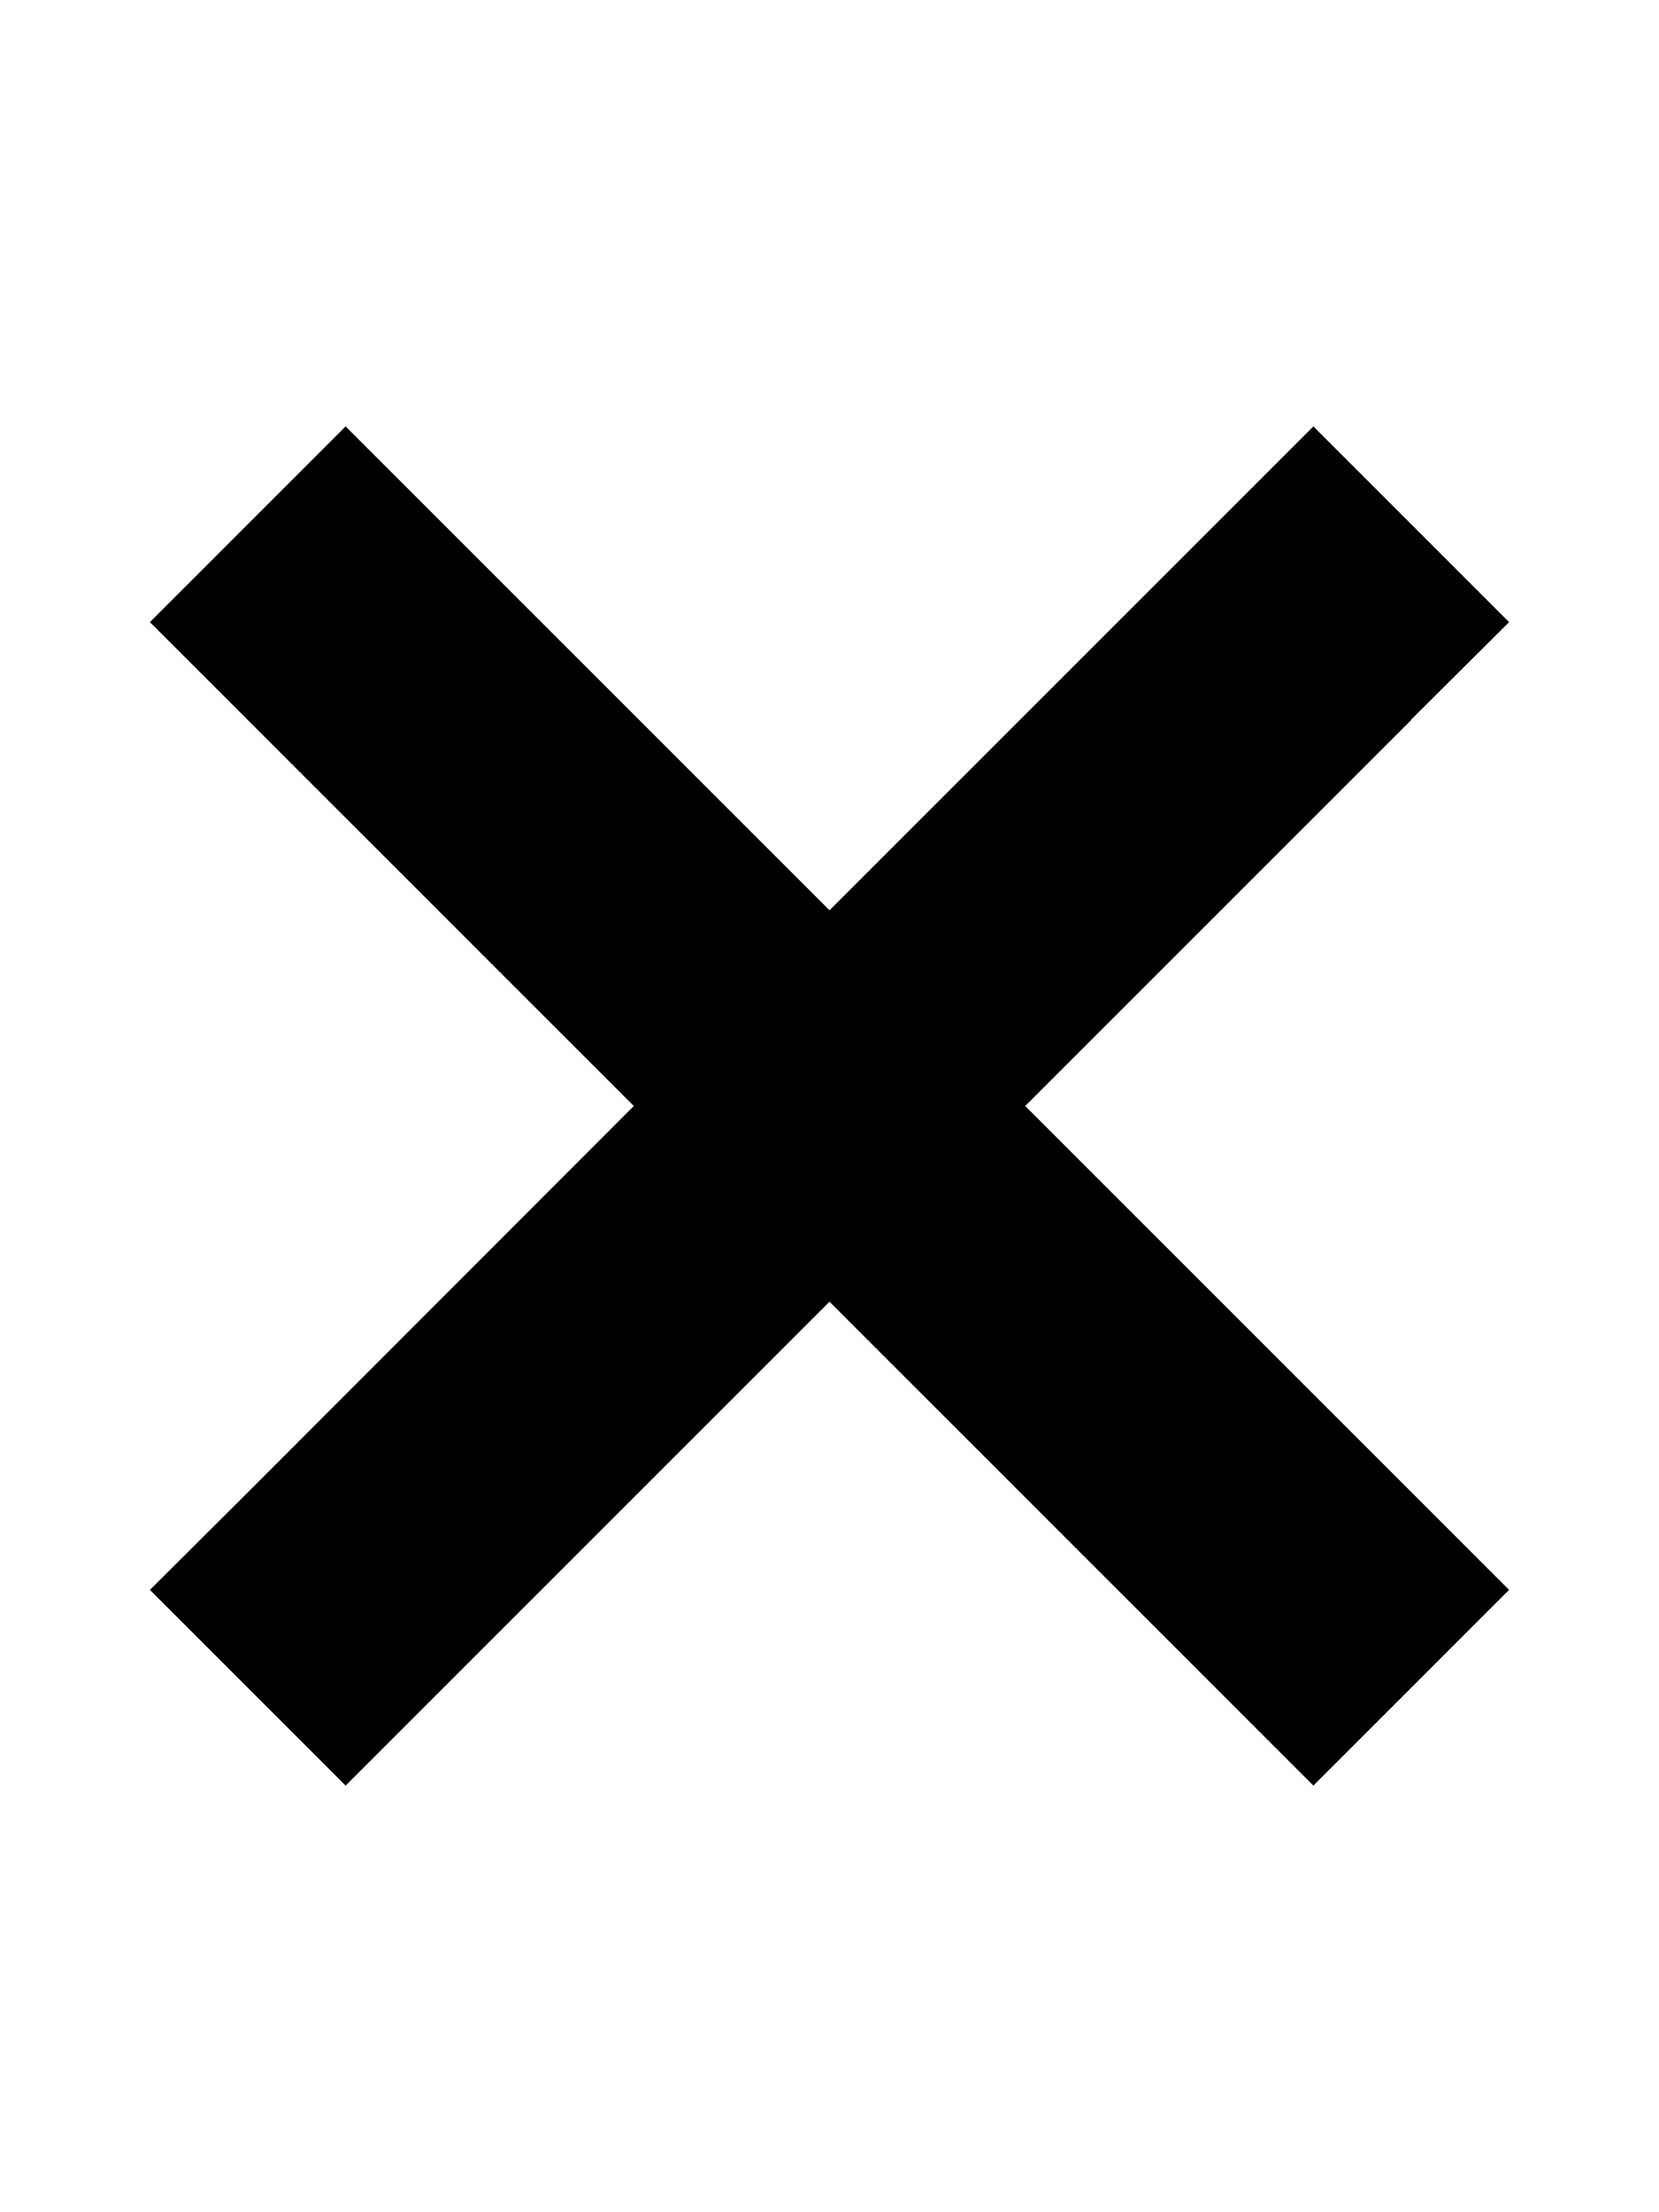
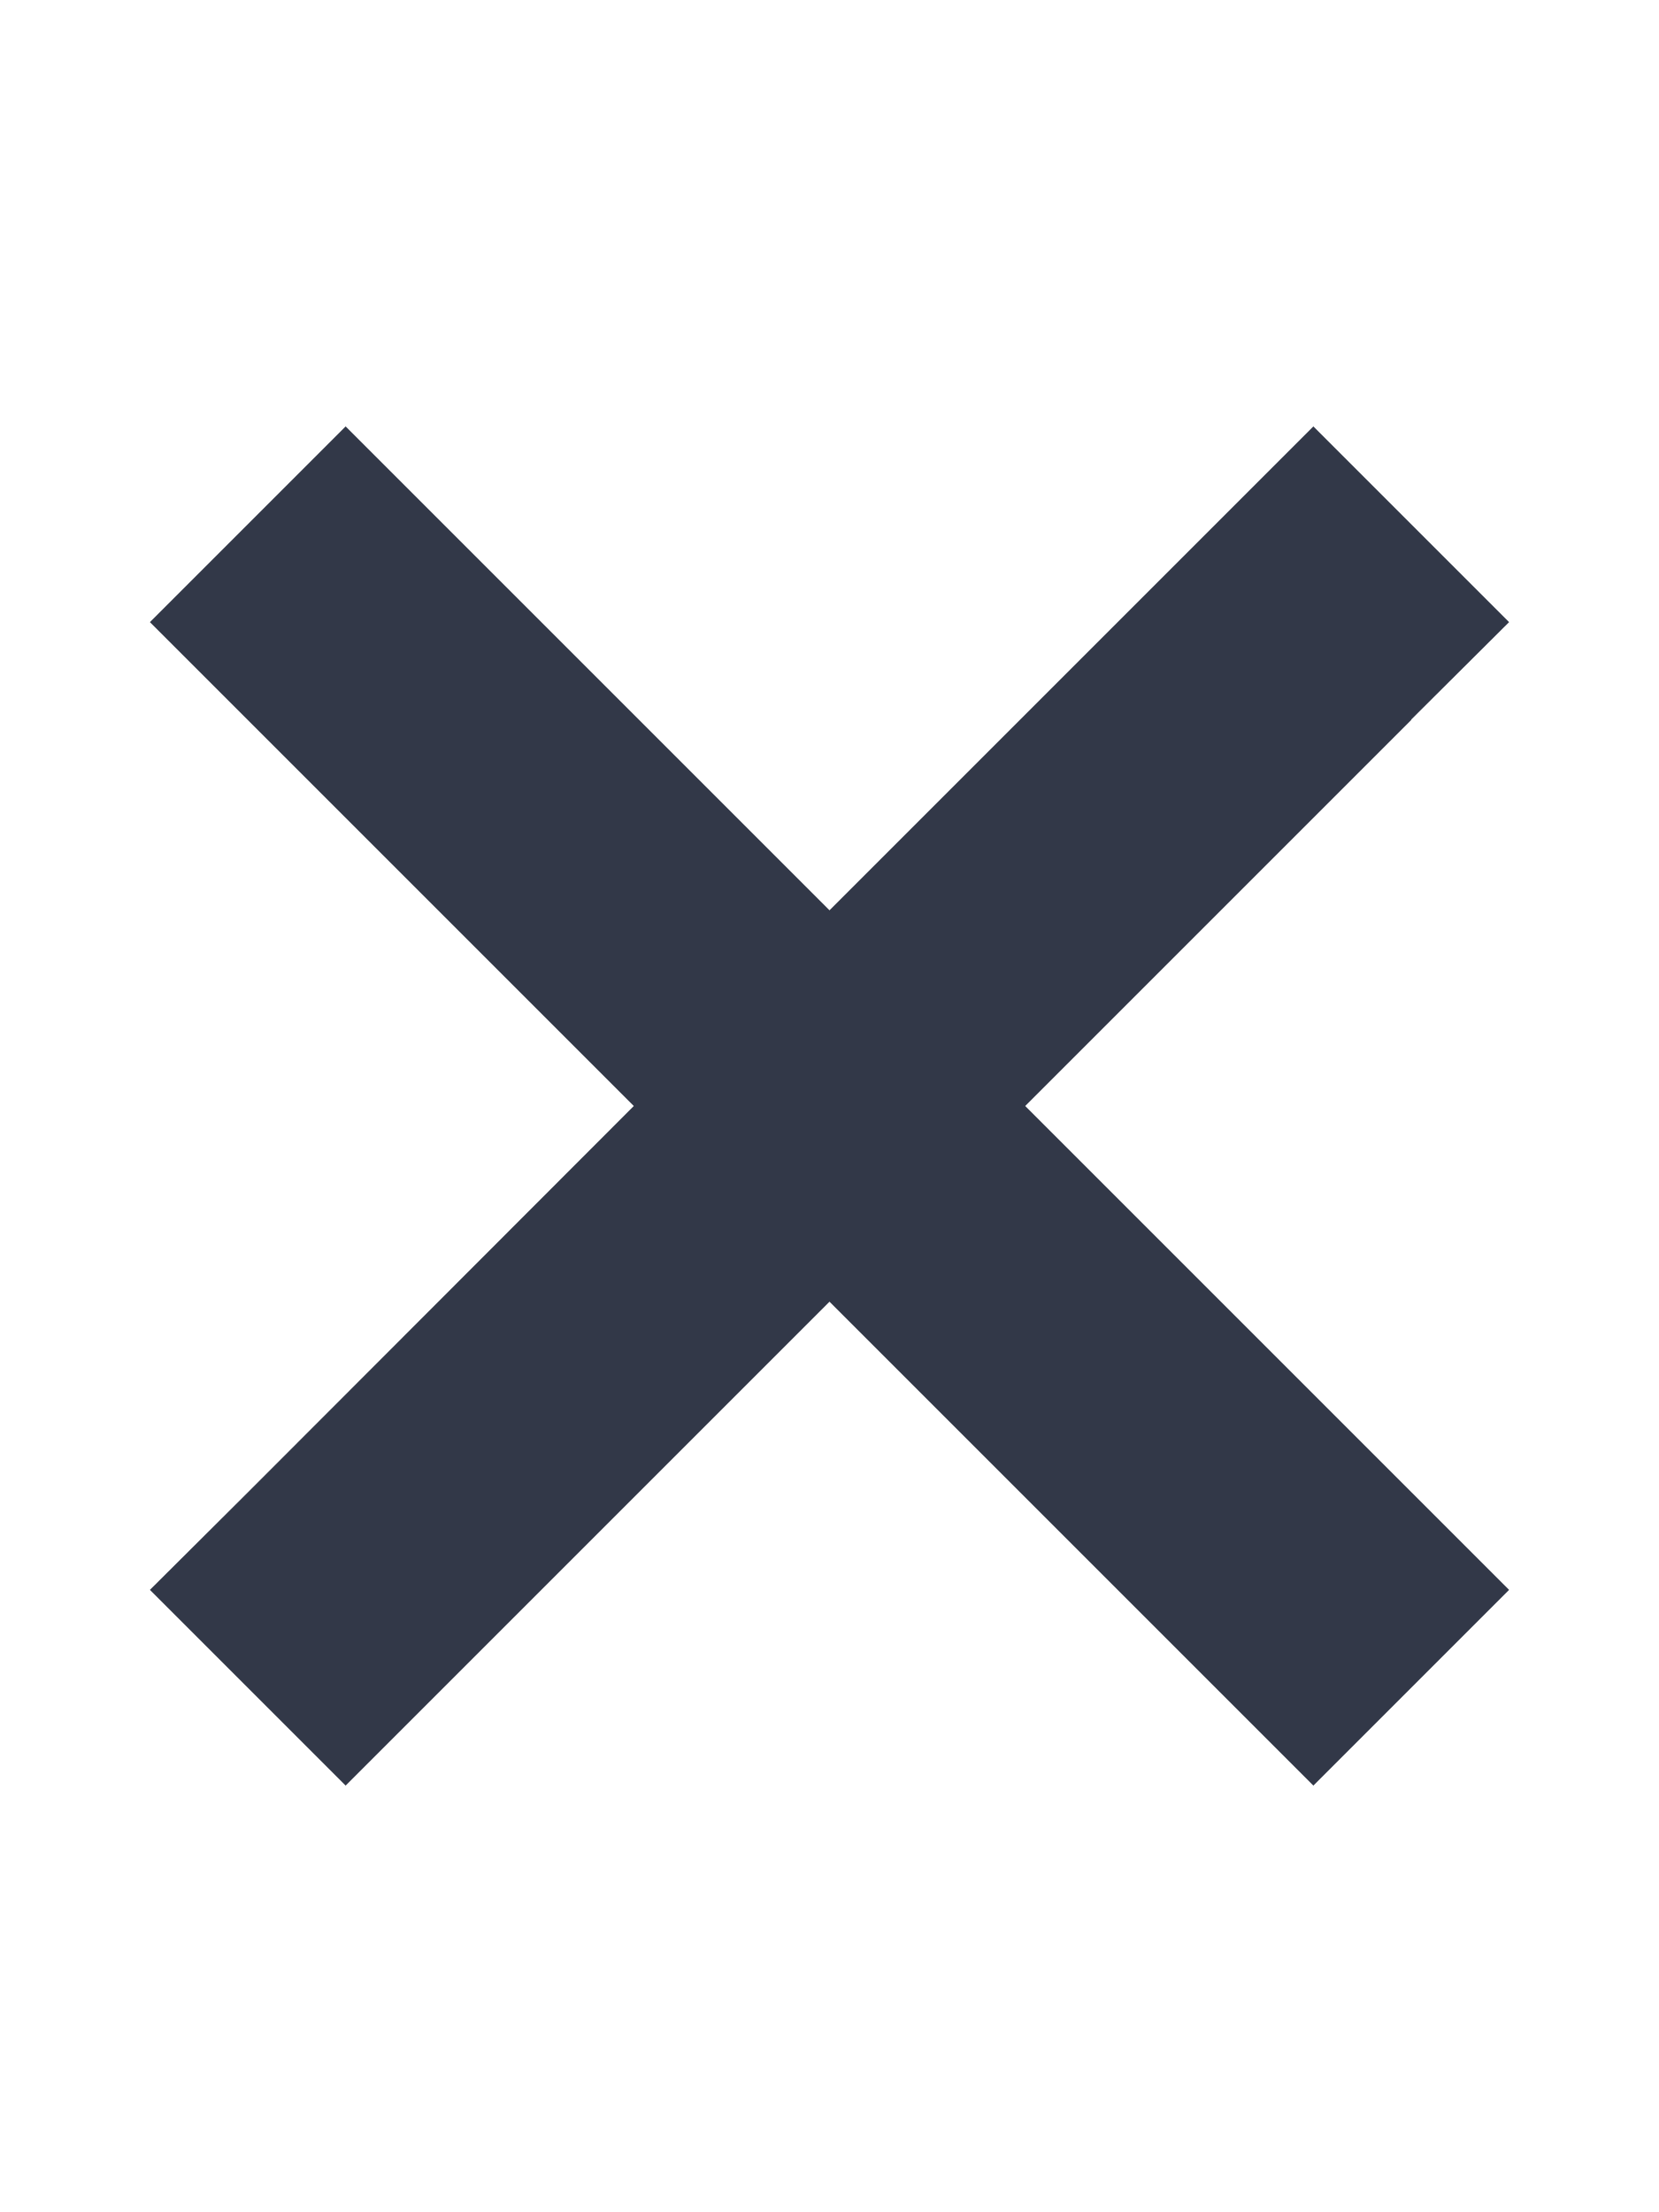
<svg xmlns="http://www.w3.org/2000/svg" viewBox="0 0 384 512">
-   <path d="M326.6 166.6L349.3 144 304 98.7l-22.6 22.6L192 210.7l-89.4-89.4L80 98.7 34.7 144l22.6 22.6L146.7 256 57.4 345.4 34.7 368 80 413.3l22.6-22.6L192 301.3l89.4 89.4L304 413.3 349.3 368l-22.6-22.6L237.3 256l89.4-89.4z" />
+   <path d="M326.6 166.6L349.3 144 304 98.7l-22.6 22.6L192 210.7l-89.4-89.4L80 98.7 34.7 144l22.6 22.6L146.7 256 57.4 345.4 34.7 368 80 413.3l22.6-22.6L192 301.3l89.4 89.4L304 413.3 349.3 368l-22.6-22.6L237.3 256l89.4-89.4z" fill="#323848" />
</svg>
